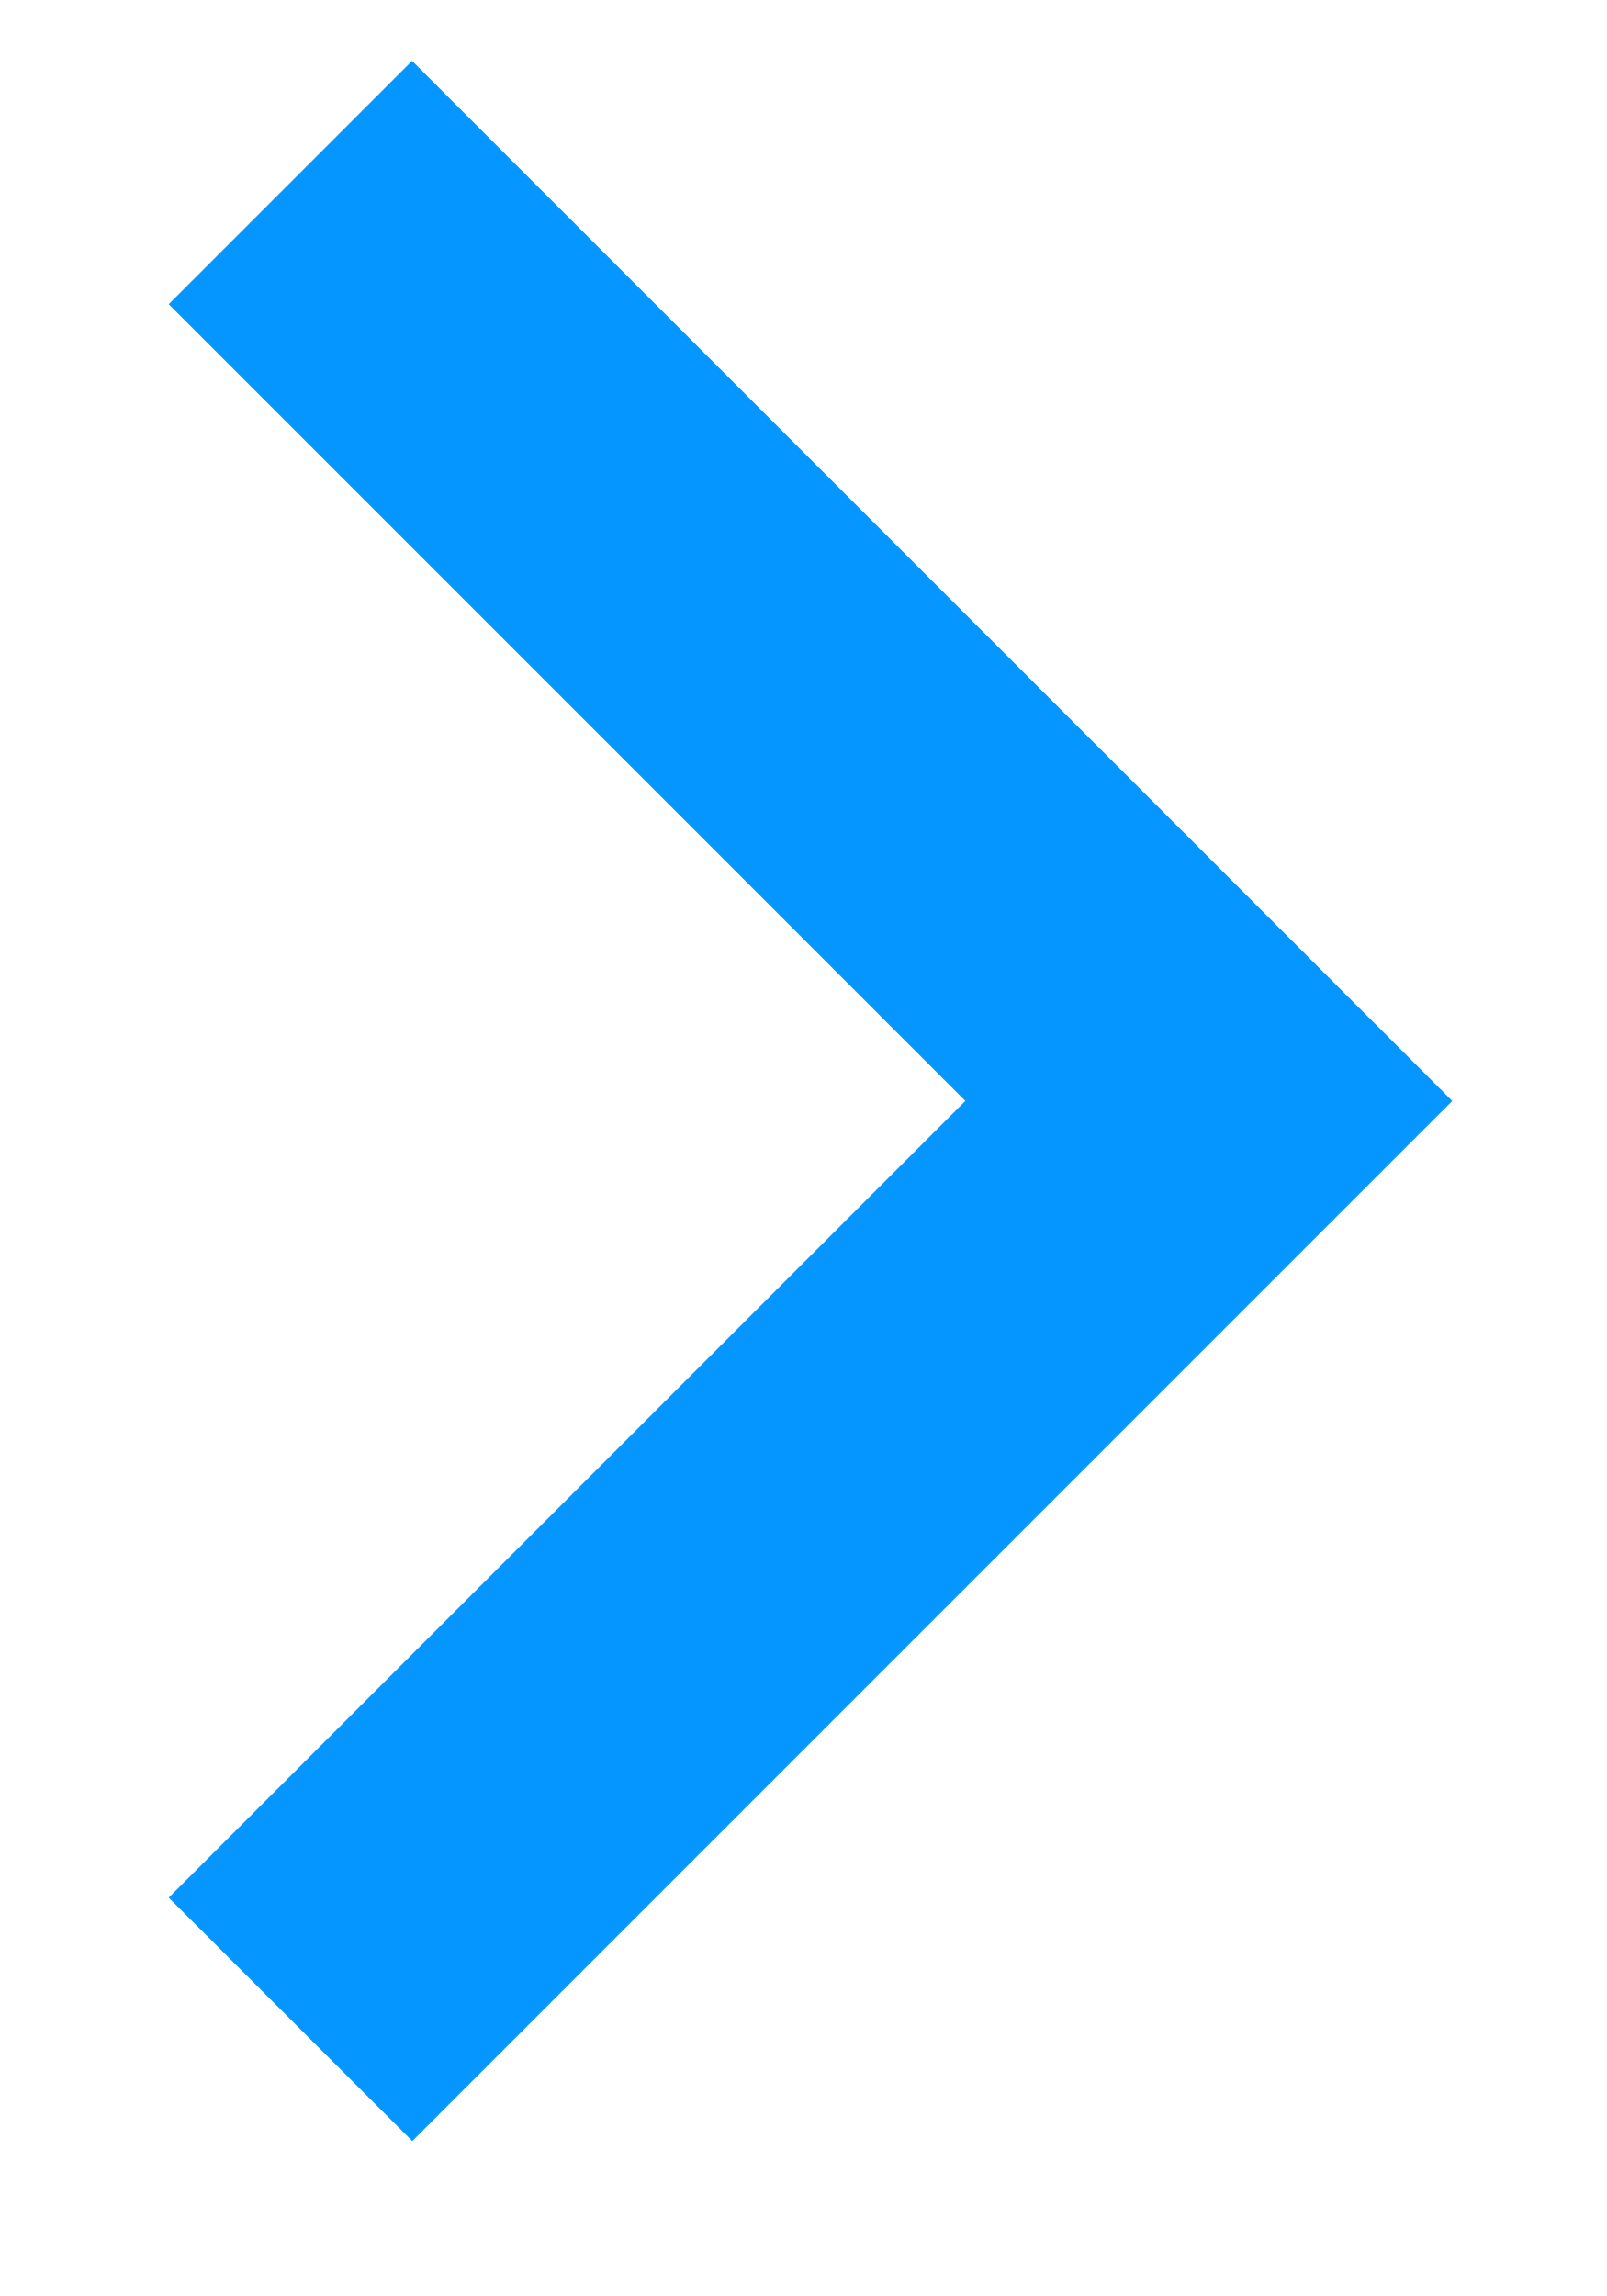
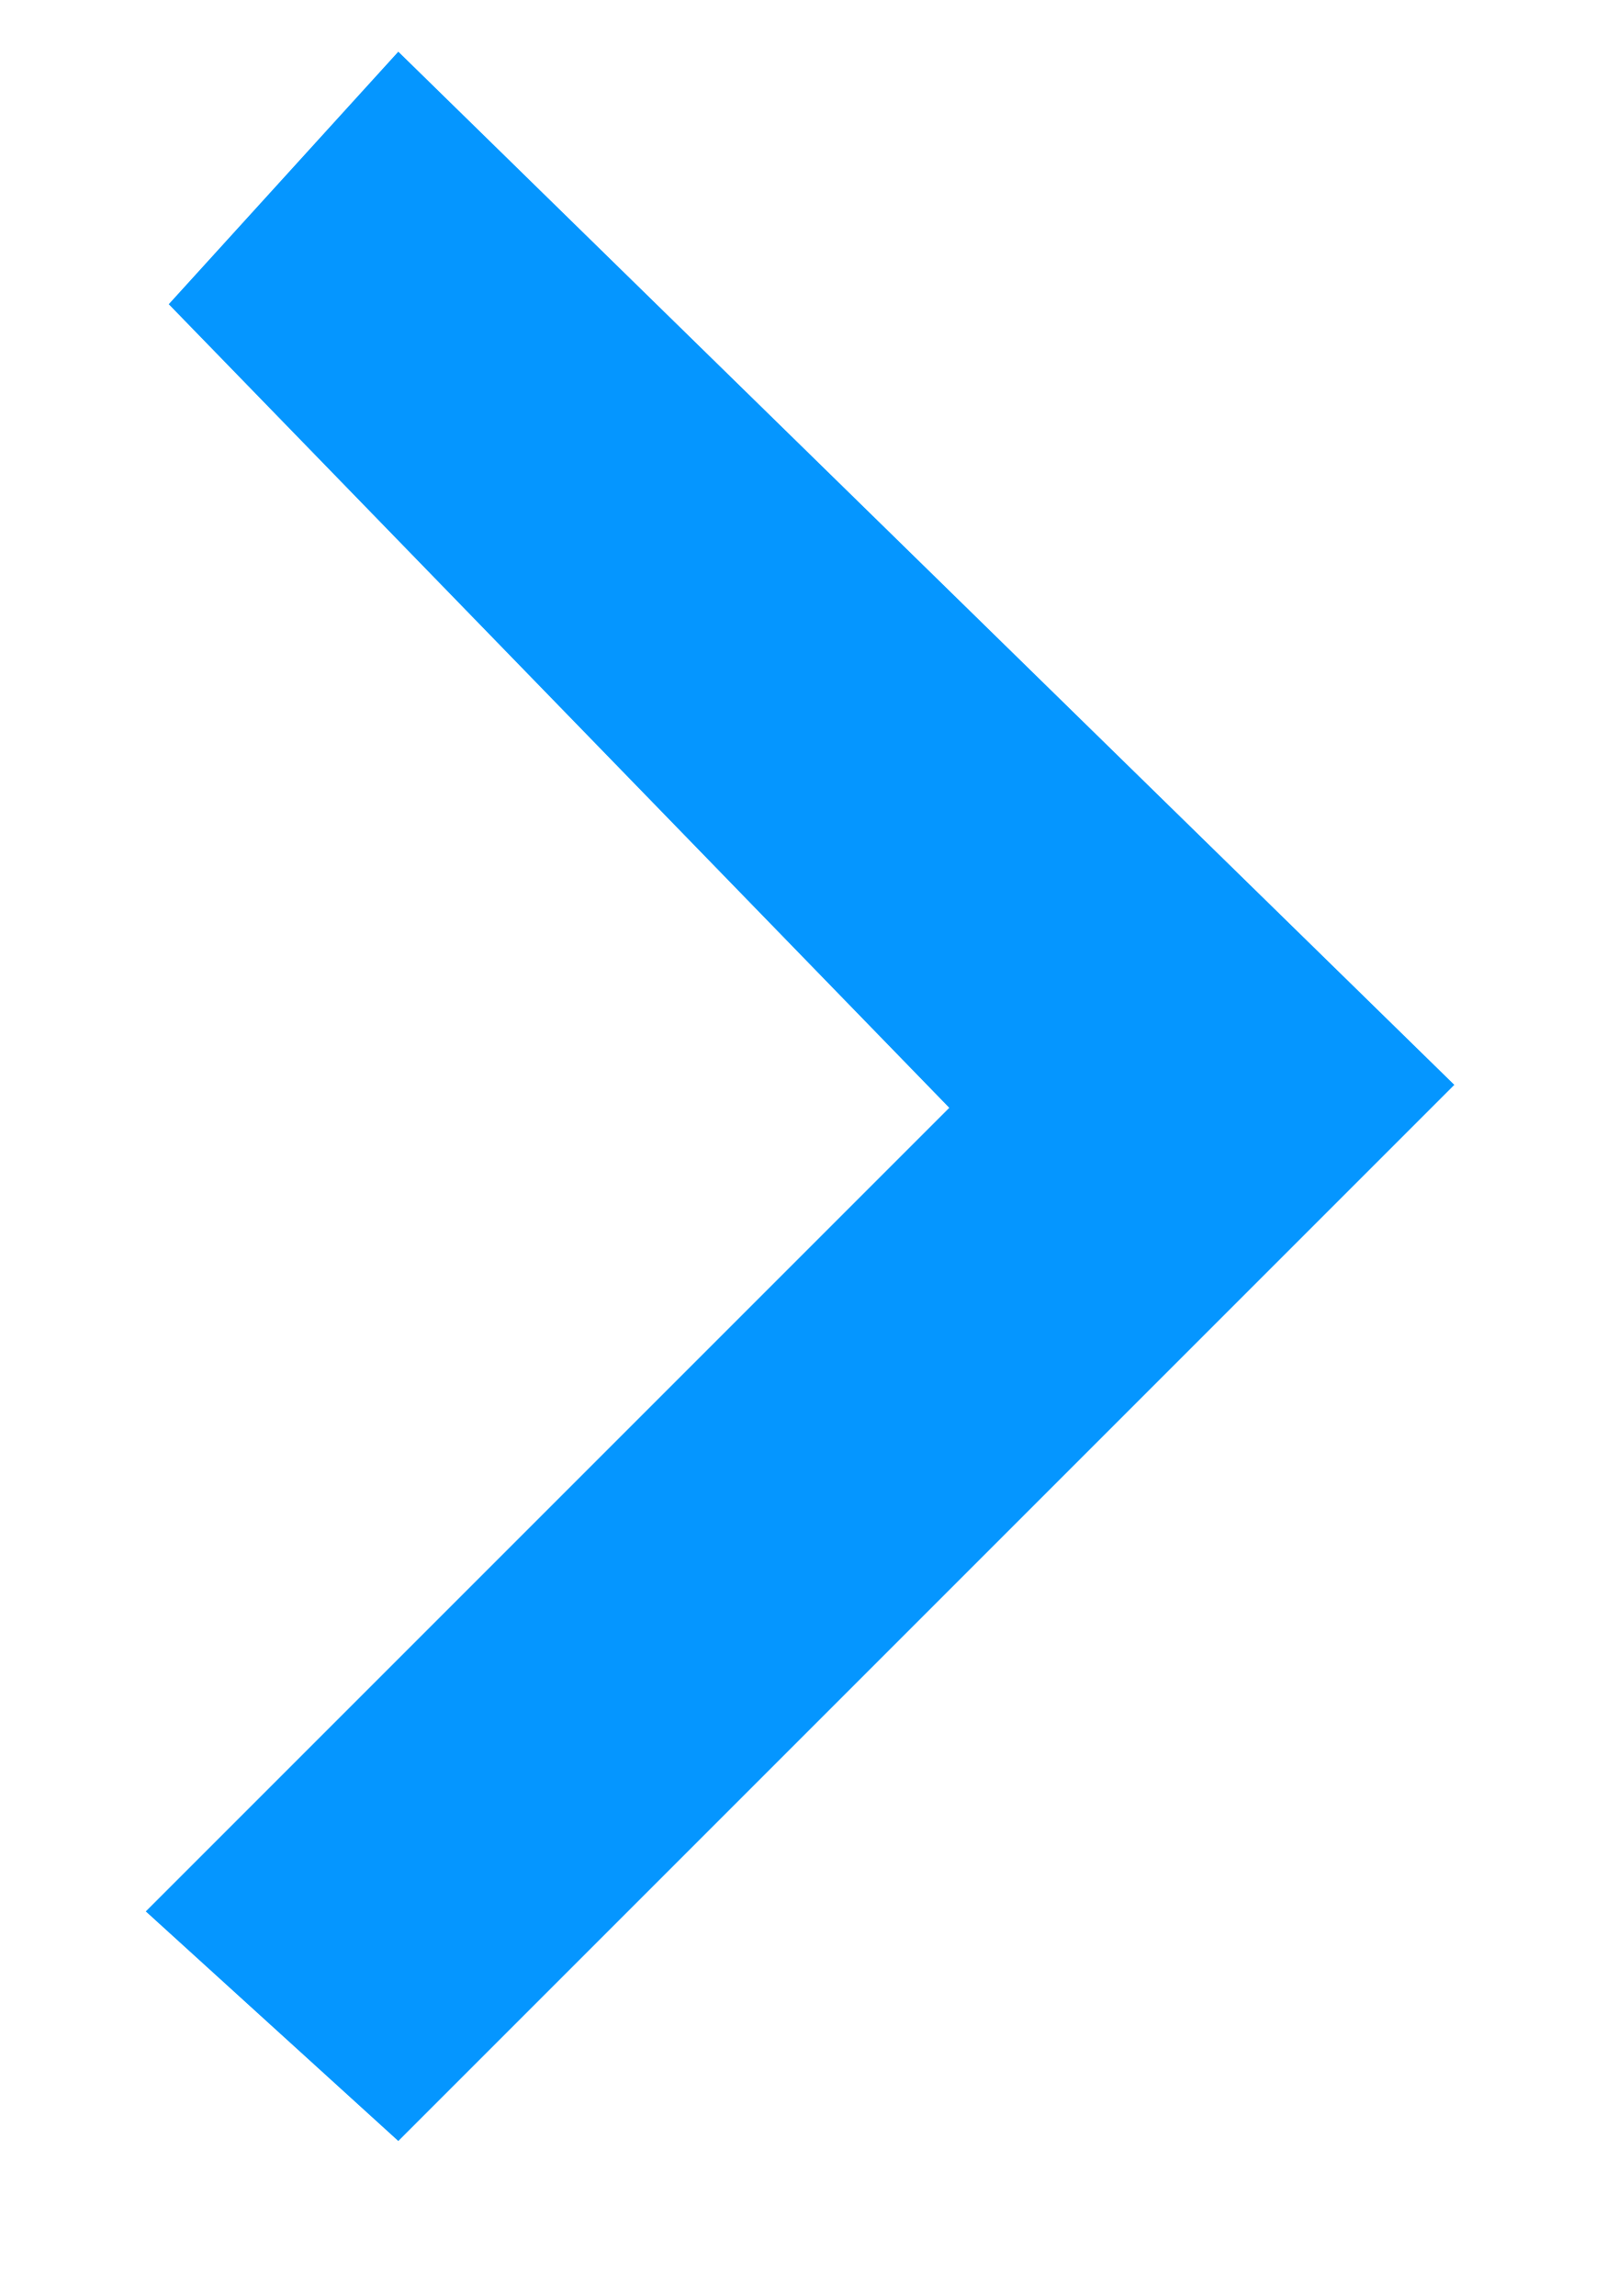
- <svg xmlns="http://www.w3.org/2000/svg" xmlns:xlink="http://www.w3.org/1999/xlink" width="7" height="10" viewBox="0 0 7 10">
-   <defs>
-     <path id="a" d="M3.53 5.47L7 2l1.06 1.06-4.53 4.531L-1 3.061.06 2z" />
-   </defs>
-   <use fill="#0596FF" fill-rule="evenodd" transform="rotate(-90 3.53 4.795)" xlink:href="#a" />
+ <svg xmlns="http://www.w3.org/2000/svg" version="1.1" id="Layer_1" x="0px" y="0px" viewBox="0 0 7 10" enable-background="new 0 0 7 10" xml:space="preserve">
+   <g transform="rotate(-90 3.53 4.795)">
+     <path id="a" fill="#0596FF" d="M3.5,5.4L7,2L8.1,3L3.6,7.6L-1,3l1-1.1L3.5,5.4z" />
+   </g>
</svg>
